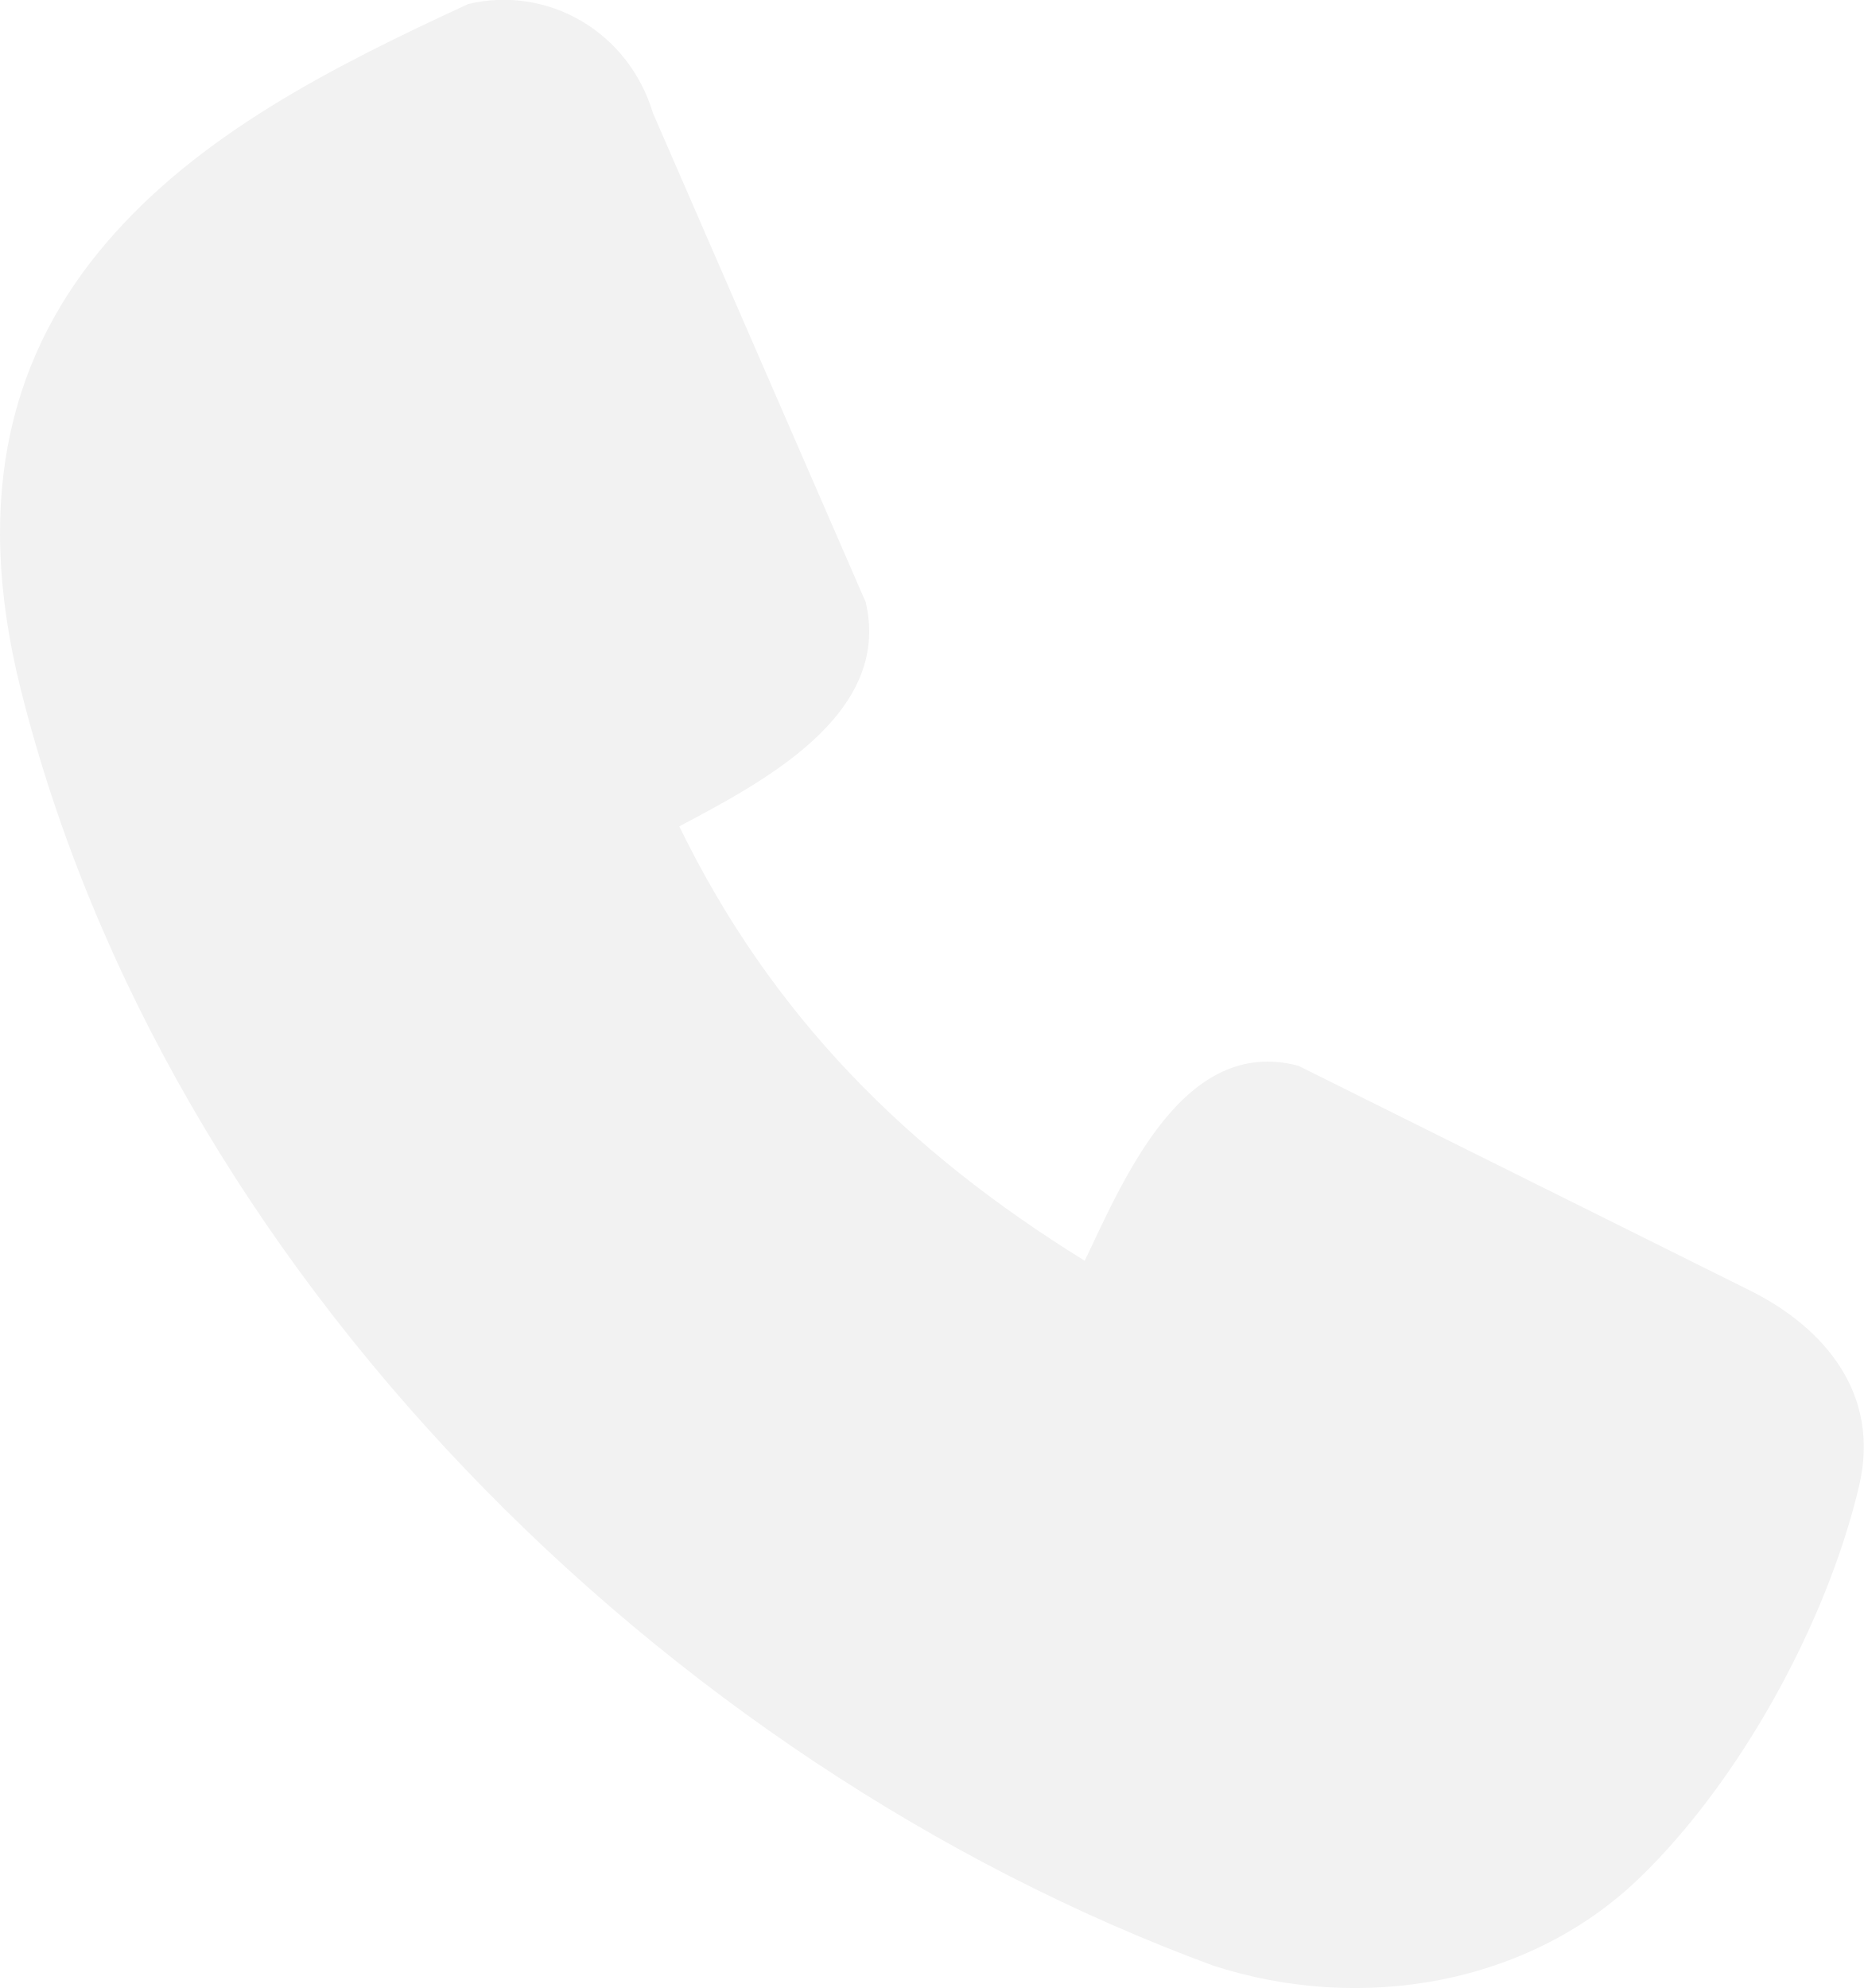
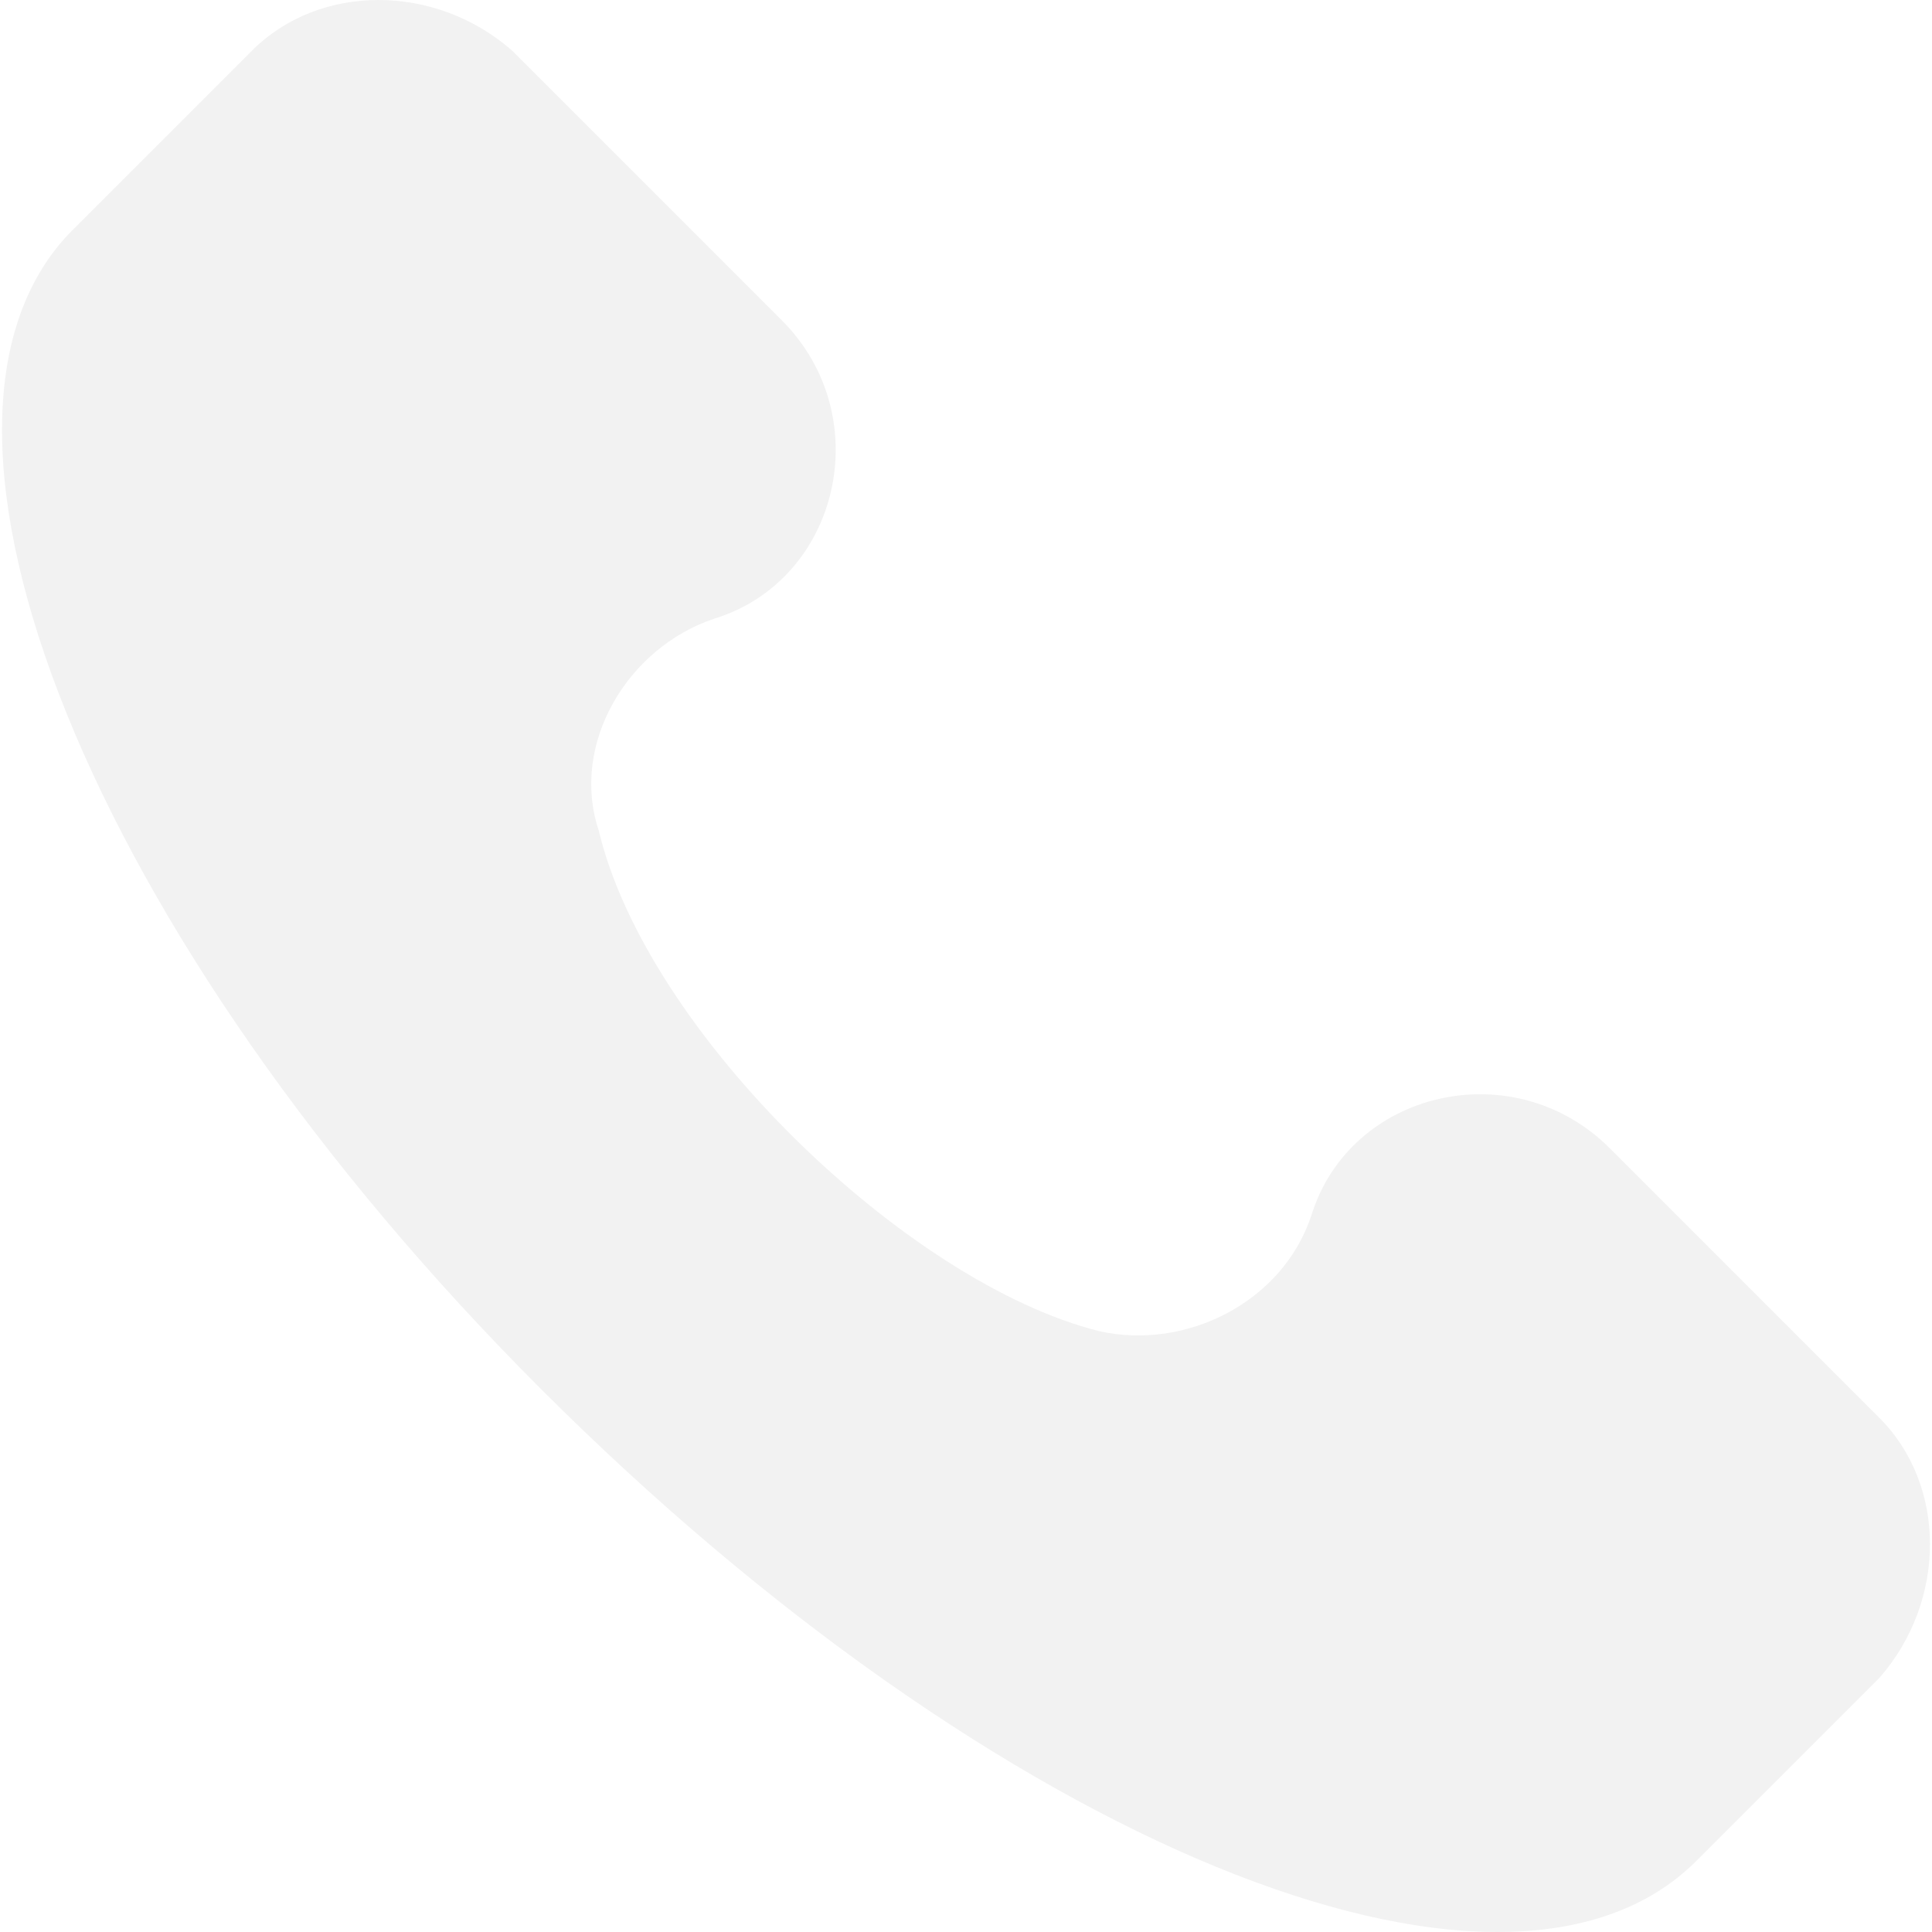
- <svg xmlns="http://www.w3.org/2000/svg" fill="none" height="16" viewBox="0 0 15 16" width="15">
-   <path clip-rule="evenodd" d="m3.765.034c-1.112.513-2.164 1.053-2.903 1.913-.744.865-1.094 2.007-.695 3.601 1.169 4.667 5.166 8.638 9.597 10.272 1.195.387 2.541.151 3.427-.702.808-.778 1.512-2.053 1.772-3.163.171-.732-.273-1.267-.88-1.569l-3.633-1.808c-.92-.245-1.4.897-1.72 1.569-1.433-.886-2.522-1.975-3.263-3.496.646-.345 1.716-.89 1.5-1.805l-1.712-3.936c-.197-.655-.846-1.031-1.49-.877z" fill="#f2f2f2" fill-rule="evenodd" />
+ <svg xmlns="http://www.w3.org/2000/svg" version="1.1" id="Capa_1" x="0px" y="0px" viewBox="0 0 513.64 513.64" style="enable-background:new 0 0 513.64 513.64;" xml:space="preserve" width="512px" height="512px">
+   <g>
+     <g>
+       <g>
+         <path d="M499.66,376.96l-71.68-71.68c-25.6-25.6-69.12-15.359-79.36,17.92c-7.68,23.041-33.28,35.841-56.32,30.72    c-51.2-12.8-120.32-79.36-133.12-133.12c-7.68-23.041,7.68-48.641,30.72-56.32c33.28-10.24,43.52-53.76,17.92-79.36l-71.68-71.68    c-20.48-17.92-51.2-17.92-69.12,0l-48.64,48.64c-48.64,51.2,5.12,186.88,125.44,307.2c120.32,120.32,256,176.641,307.2,125.44    l48.64-48.64C517.581,425.6,517.581,394.88,499.66,376.96z" data-original="#000000" class="active-path" data-old_color="#000000" fill="#F2F2F2" />
+       </g>
+     </g>
+   </g>
</svg>
